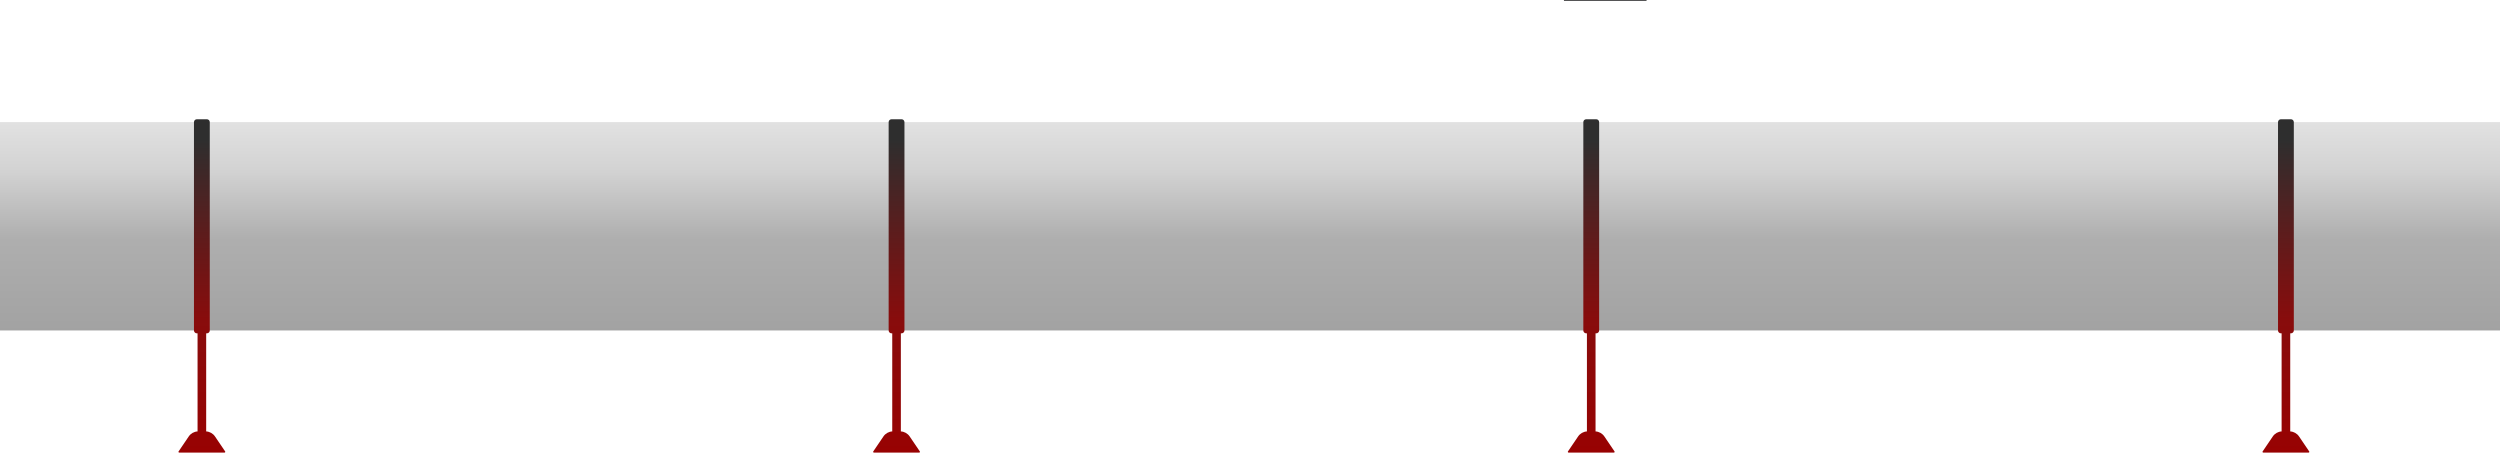
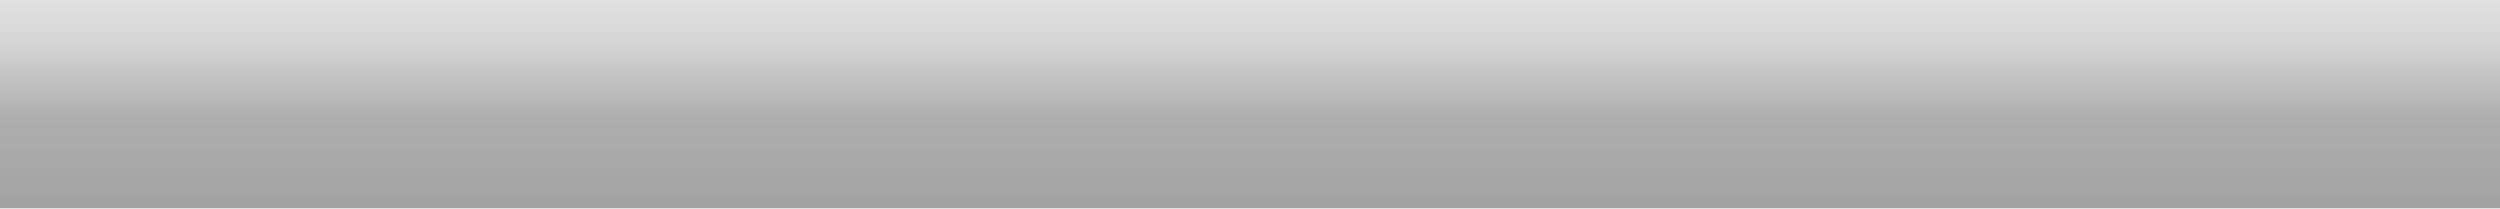
- <svg xmlns="http://www.w3.org/2000/svg" width="6960px" height="1260px" viewBox="0 0 6960 1260" version="1.1">
+ <svg xmlns="http://www.w3.org/2000/svg" width="6960px" height="580px" viewBox="0 0 6960 580" version="1.1">
  <defs>
    <linearGradient x1="50%" y1="0%" x2="50%" y2="127.738%" id="linearGradient-1">
      <stop stop-color="#B5B5B5" stop-opacity="0.395" offset="0%" />
      <stop stop-color="#8E8E8E" stop-opacity="0.395" offset="18.523%" />
      <stop stop-color="#343434" stop-opacity="0.395" offset="43.84%" />
      <stop stop-color="#010101" stop-opacity="0.395" offset="100%" />
    </linearGradient>
-     <linearGradient x1="49.242%" y1="6.256%" x2="49.24%" y2="100%" id="linearGradient-2">
-       <stop stop-color="#2E2E2E" offset="0%" />
-       <stop stop-color="#880C0C" offset="57.329%" />
-       <stop stop-color="#980202" offset="100%" />
-     </linearGradient>
  </defs>
  <g id="Page-1" stroke="none" stroke-width="1" fill="none" fill-rule="evenodd">
-     <g id="Group-4">
-       <rect id="hyperloop-buis" fill="url(#linearGradient-1)" x="0" y="340" width="6960" height="580" />
-       <path d="M574,928 L574,1201.06 C583.861,1201.666 592.936,1206.805 598.521,1215.043 L626.883,1256.878 C627.503,1257.792 627.264,1259.036 626.35,1259.655 C626.019,1259.88 625.628,1260 625.228,1260 L498.772,1260 C497.668,1260 496.772,1259.105 496.772,1258 C496.772,1257.6 496.892,1257.209 497.117,1256.878 L525.479,1215.043 C531.064,1206.805 540.139,1201.666 550,1201.06 L550,928 L548,928 C543.582,928 540,924.418 540,920 L540,340 C540,335.582 543.582,332 548,332 L576,332 C580.418,332 584,335.582 584,340 L584,920 C584,924.418 580.418,928 576,928 L574,928 Z" id="hyperloop-structure-1" fill="url(#linearGradient-2)" />
-       <path d="M2508,928 L2508,1201.06 C2517.861,1201.666 2526.936,1206.805 2532.521,1215.043 L2560.883,1256.878 C2561.503,1257.792 2561.264,1259.036 2560.35,1259.655 C2560.019,1259.88 2559.628,1260 2559.228,1260 L2432.772,1260 C2431.668,1260 2430.772,1259.105 2430.772,1258 C2430.772,1257.6 2430.892,1257.209 2431.117,1256.878 L2459.479,1215.043 C2465.064,1206.805 2474.139,1201.666 2484,1201.06 L2484,928 L2482,928 C2477.582,928 2474,924.418 2474,920 L2474,340 C2474,335.582 2477.582,332 2482,332 L2510,332 C2514.418,332 2518,335.582 2518,340 L2518,920 C2518,924.418 2514.418,928 2510,928 L2508,928 Z" id="hyperloop-structure-2" fill="url(#linearGradient-2)" />
-       <path d="M4442,928 L4442,1201.06 C4451.861,1201.666 4460.936,1206.805 4466.521,1215.043 L4494.883,1256.878 C4495.503,1257.792 4495.264,1259.036 4494.35,1259.655 C4494.019,1259.88 4493.628,1260 4493.228,1260 L4366.772,1260 C4365.668,1260 4364.772,1259.105 4364.772,1258 C4364.772,1257.6 4364.892,1257.209 4365.117,1256.878 L4393.479,1215.043 C4399.064,1206.805 4408.139,1201.666 4418,1201.06 L4418,928 L4416,928 C4411.582,928 4408,924.418 4408,920 L4408,340 C4408,335.582 4411.582,332 4416,332 L4444,332 C4448.418,332 4452,335.582 4452,340 L4452,920 C4452,924.418 4448.418,928 4444,928 L4442,928 Z" id="hyperloop-structure-3" fill="url(#linearGradient-2)" />
-       <path d="M6376,928 L6376,1201.06 C6385.861,1201.666 6394.936,1206.805 6400.521,1215.043 L6428.883,1256.878 C6429.503,1257.792 6429.264,1259.036 6428.35,1259.655 C6428.019,1259.88 6427.628,1260 6427.228,1260 L6300.772,1260 C6299.668,1260 6298.772,1259.105 6298.772,1258 C6298.772,1257.6 6298.892,1257.209 6299.117,1256.878 L6327.479,1215.043 C6333.064,1206.805 6342.139,1201.666 6352,1201.06 L6352,928 L6350,928 C6345.582,928 6342,924.418 6342,920 L6342,340 C6342,335.582 6345.582,332 6350,332 L6378,332 C6382.418,332 6386,335.582 6386,340 L6386,920 C6386,924.418 6382.418,928 6378,928 L6376,928 Z" id="hyperloop-structure-4" fill="url(#linearGradient-2)" />
-       <rect id="Rectangle" fill="#131415" x="4354" y="0" width="230" height="2" />
+     <g id="Group-4" transform="translate(0, -340)" fill="url(#linearGradient-1)">
+       <rect id="hyperloop-buis" x="0" y="340" width="6960" height="580" />
    </g>
  </g>
</svg>
